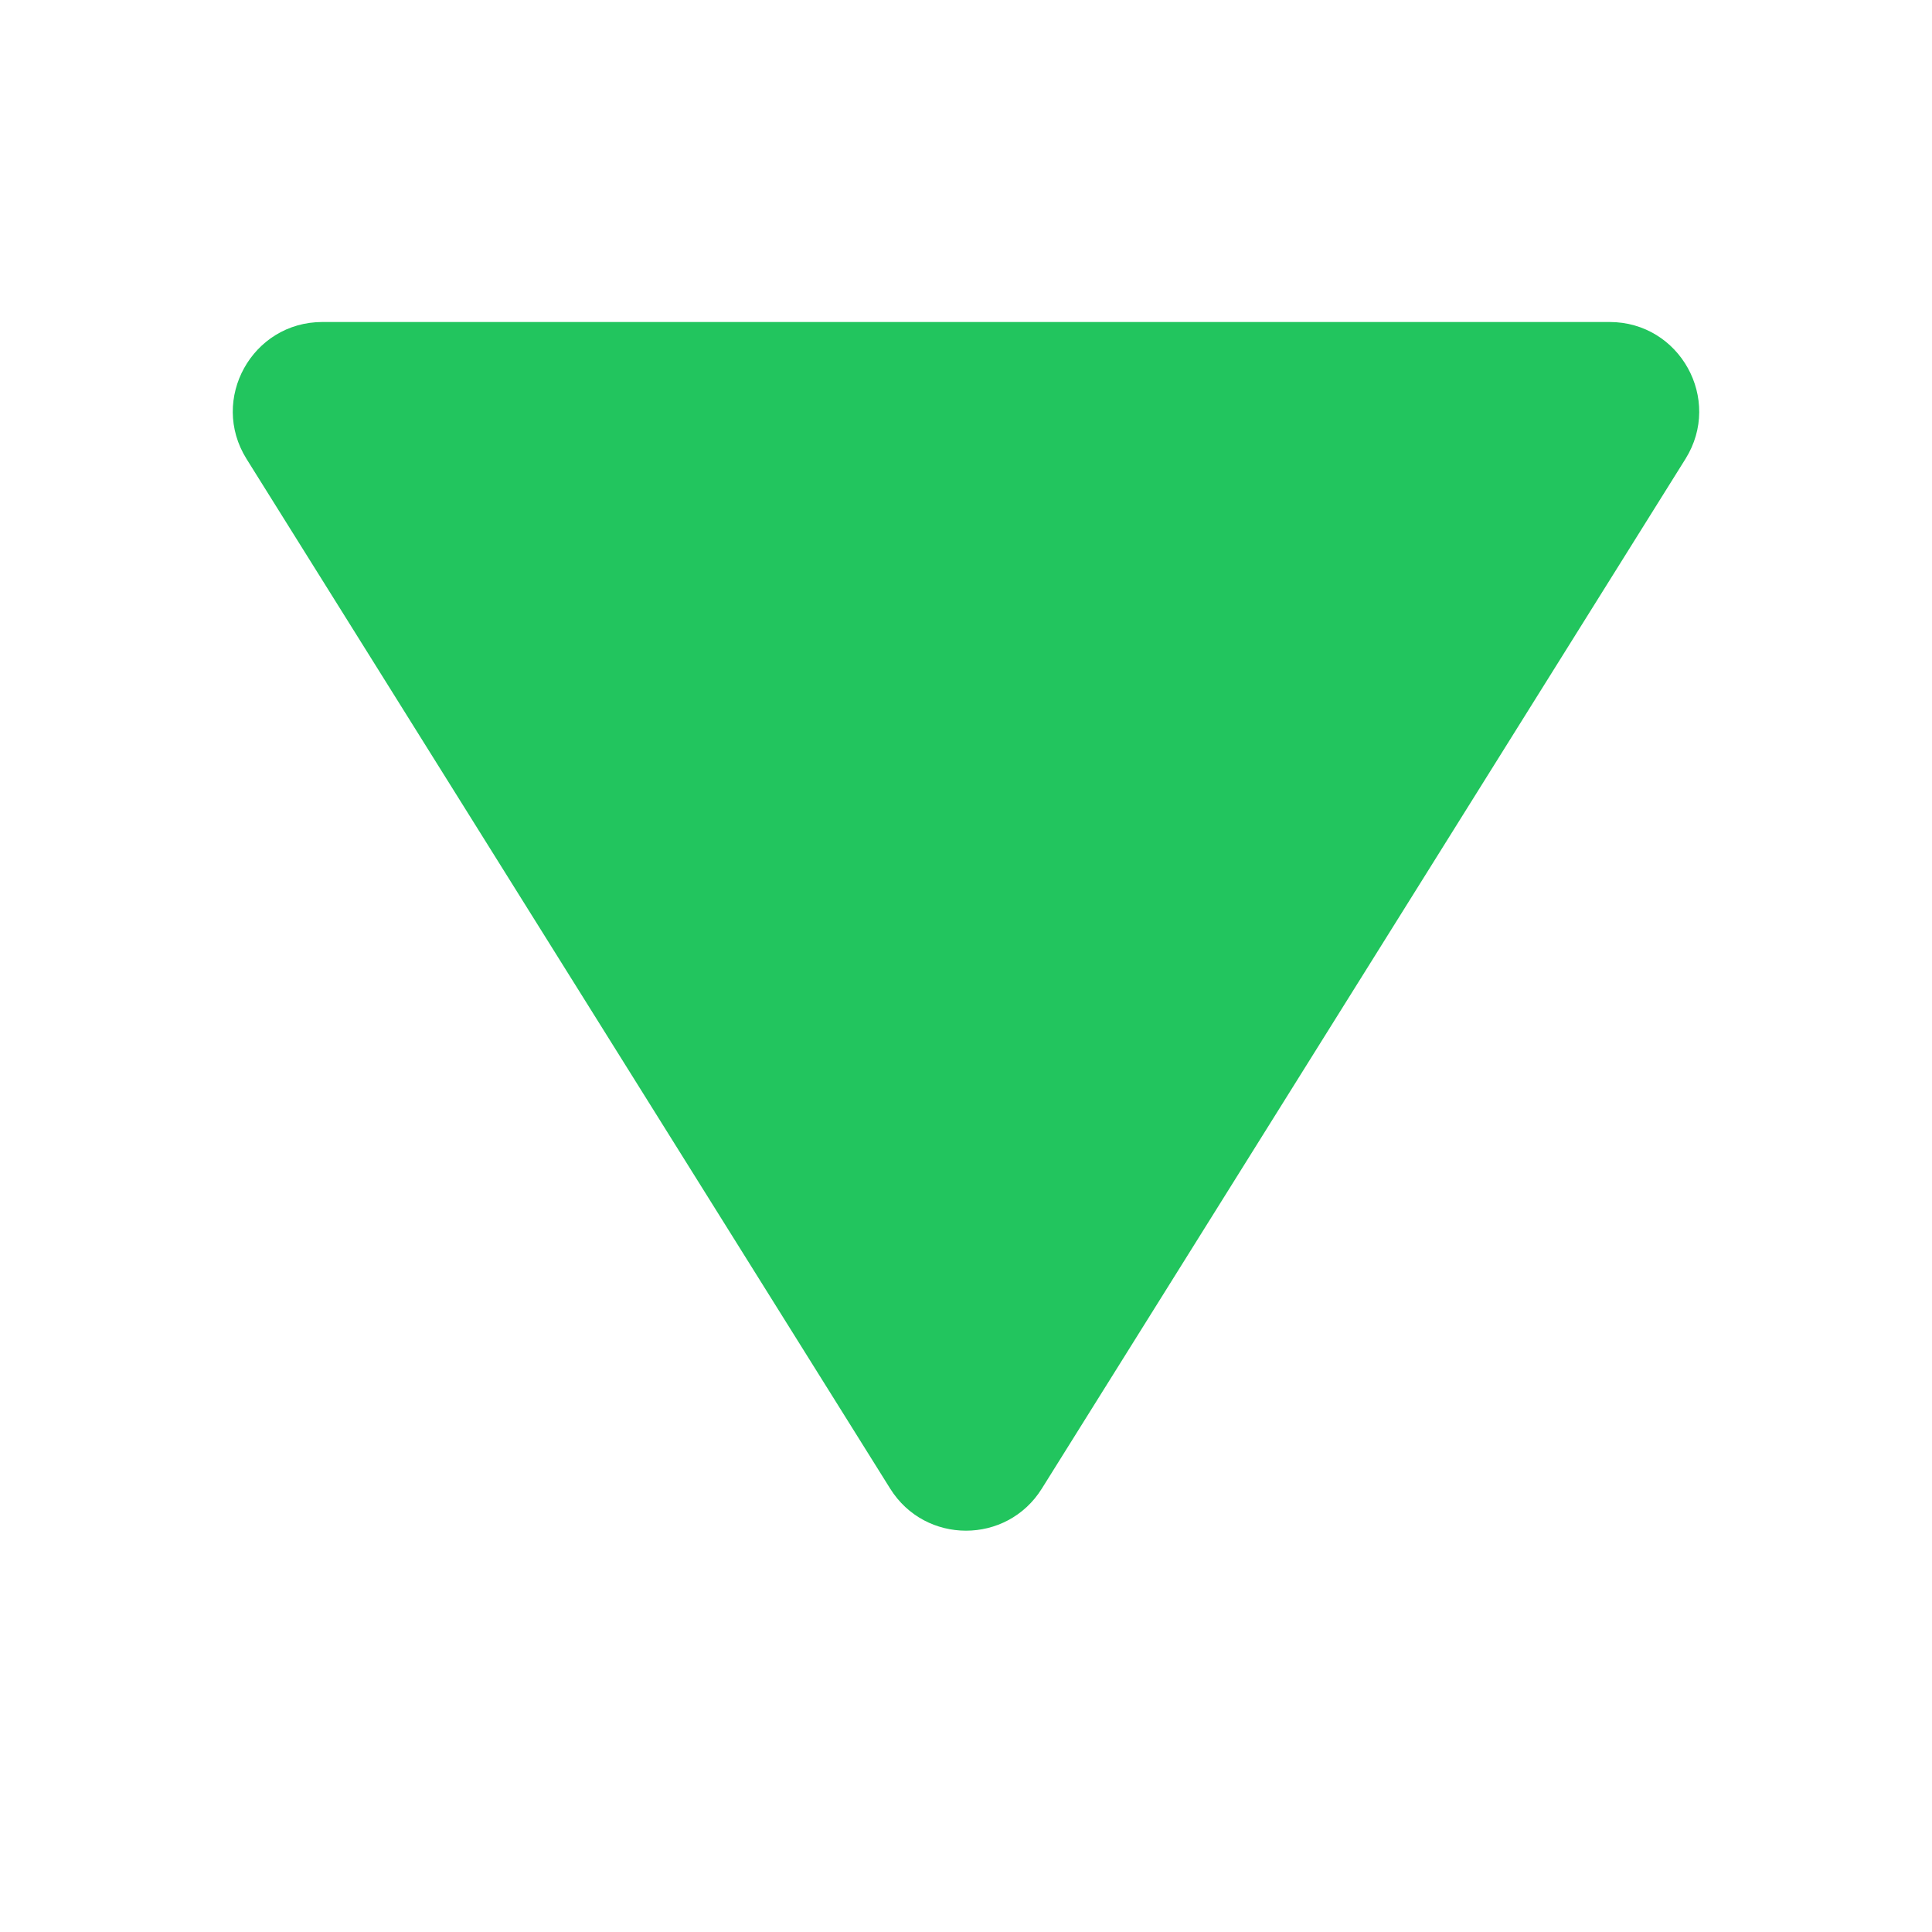
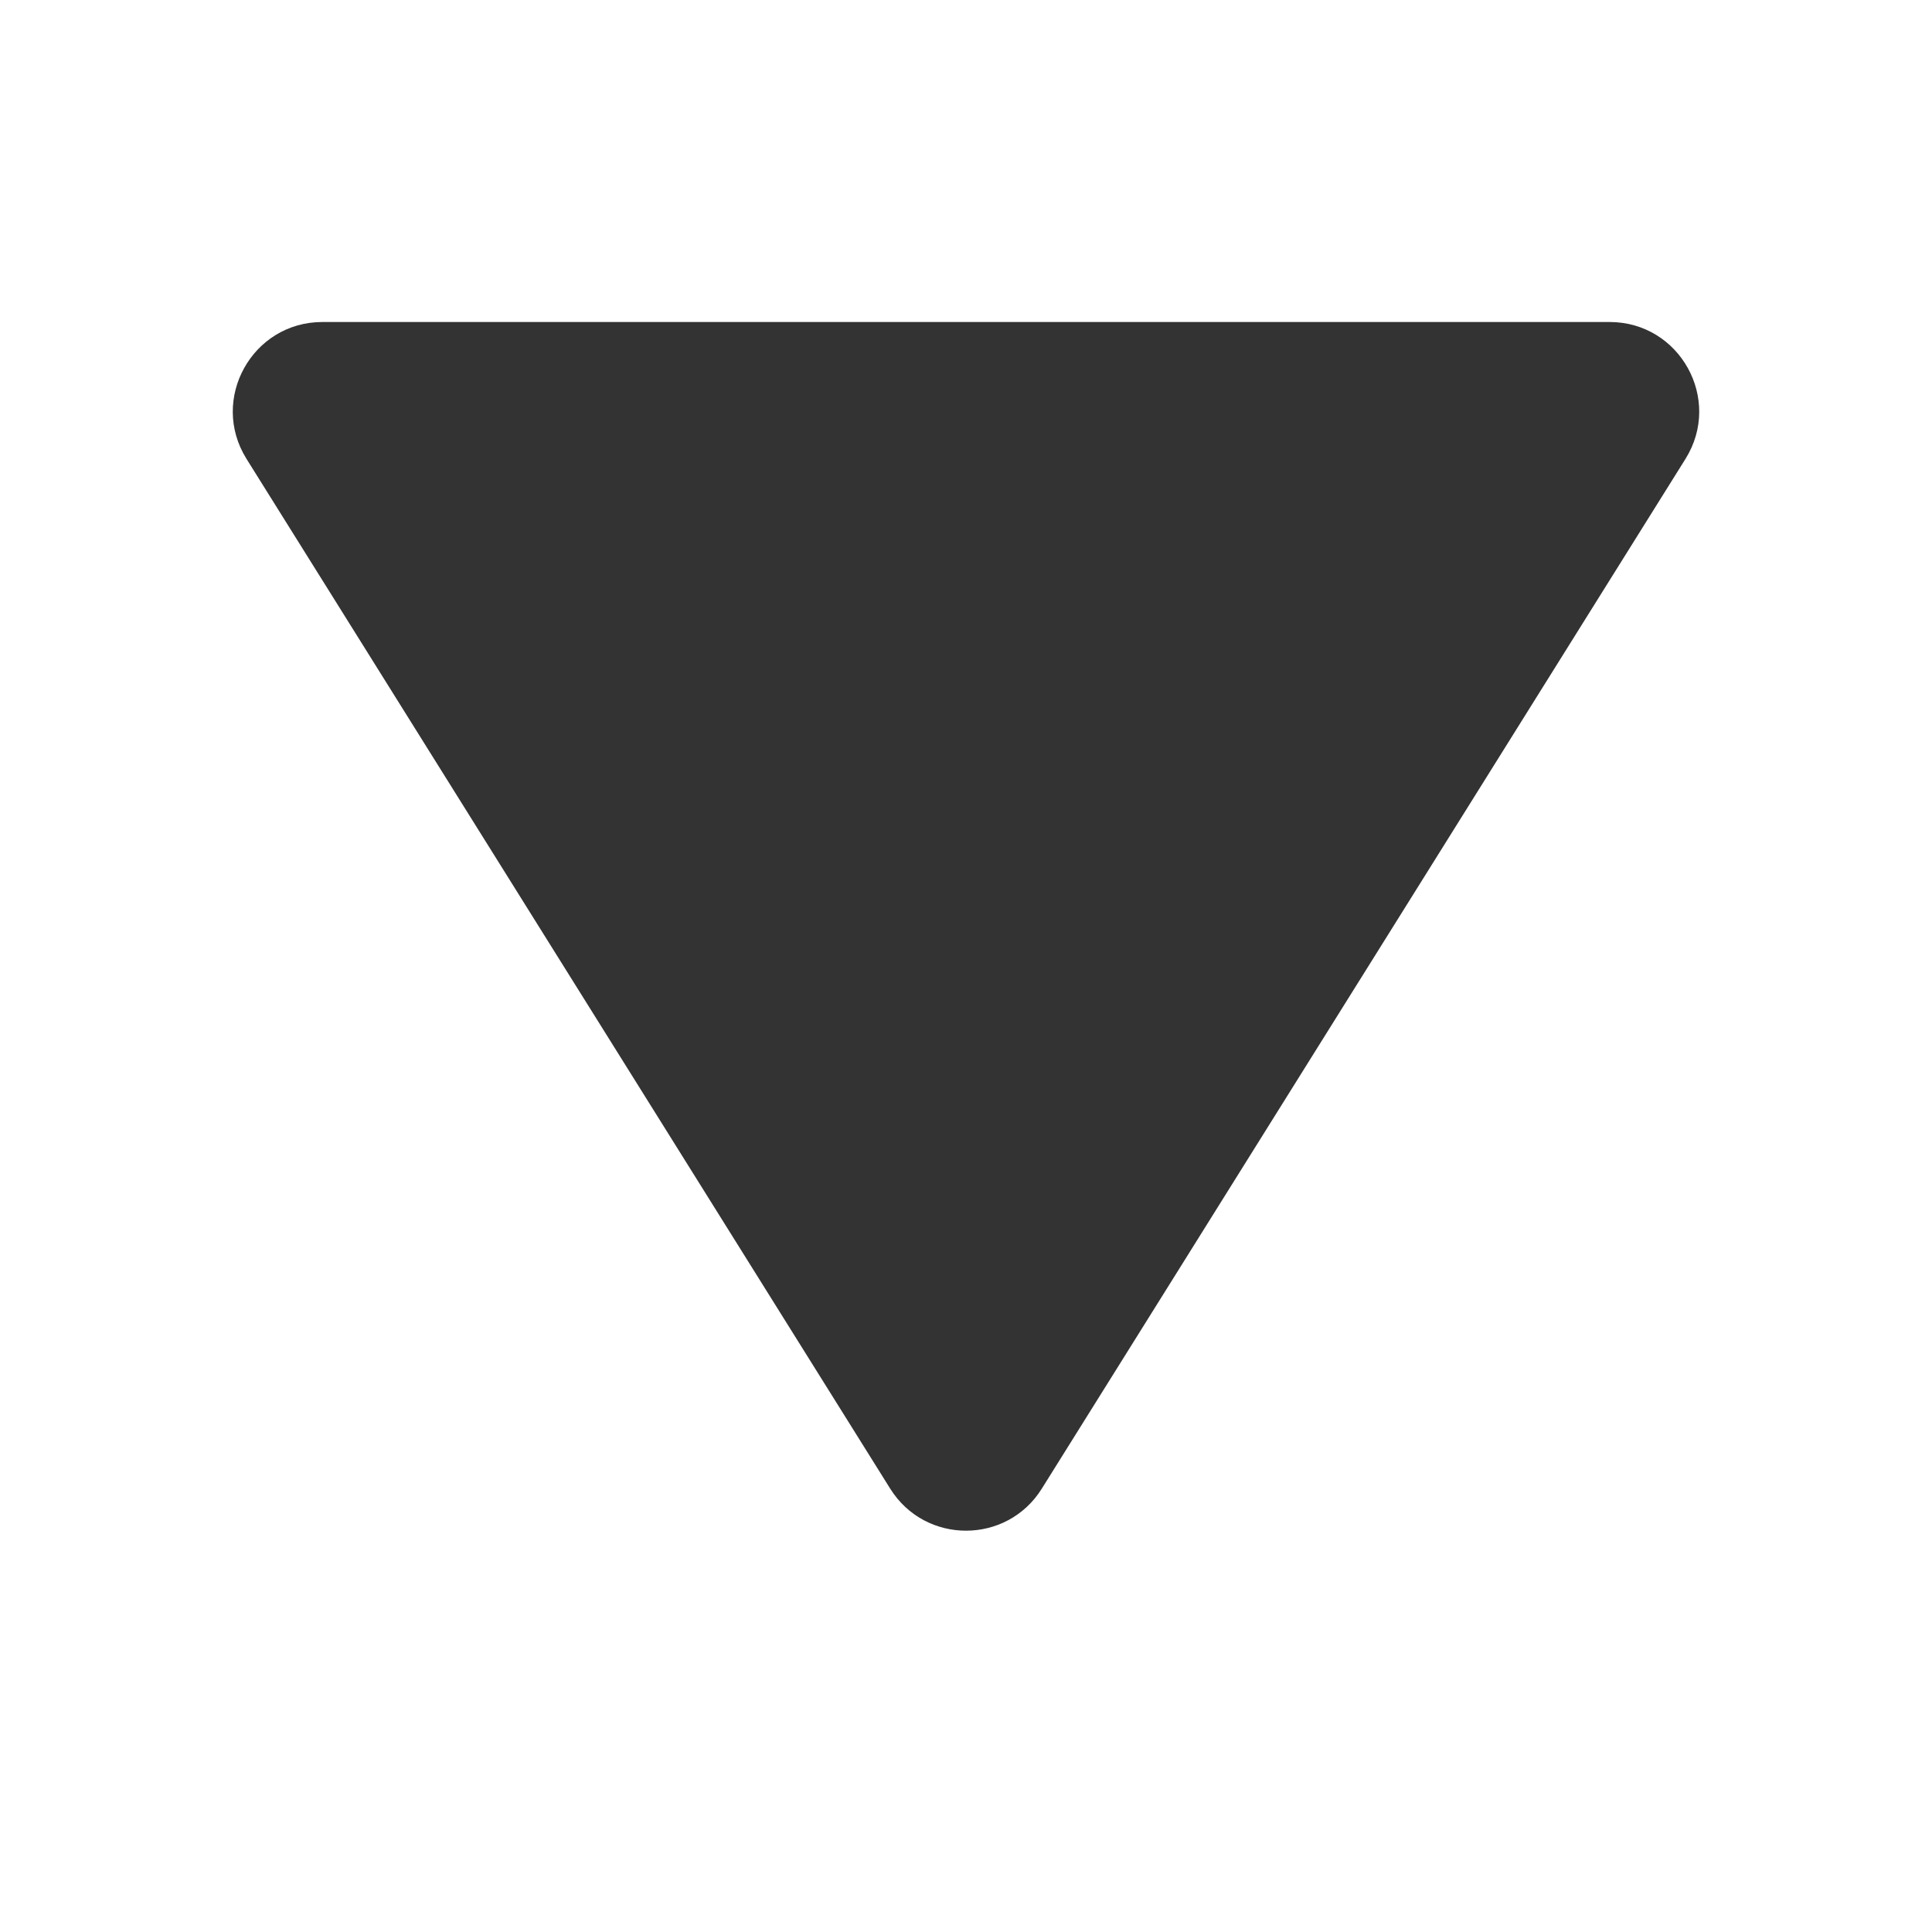
<svg xmlns="http://www.w3.org/2000/svg" width="24" height="24" viewBox="0 0 24 24" fill="none">
-   <path d="M12.942 18.492C12.507 19.189 11.493 19.189 11.058 18.492L3.062 5.7C2.6 4.96 3.132 4 4.005 4L19.995 4C20.868 4 21.4 4.96 20.938 5.7L12.942 18.492Z" fill="#22c55e" />
+   <path d="M12.942 18.492C12.507 19.189 11.493 19.189 11.058 18.492L3.062 5.7C2.6 4.96 3.132 4 4.005 4L19.995 4C20.868 4 21.4 4.96 20.938 5.7L12.942 18.492Z" fill="#333333" />
</svg>
